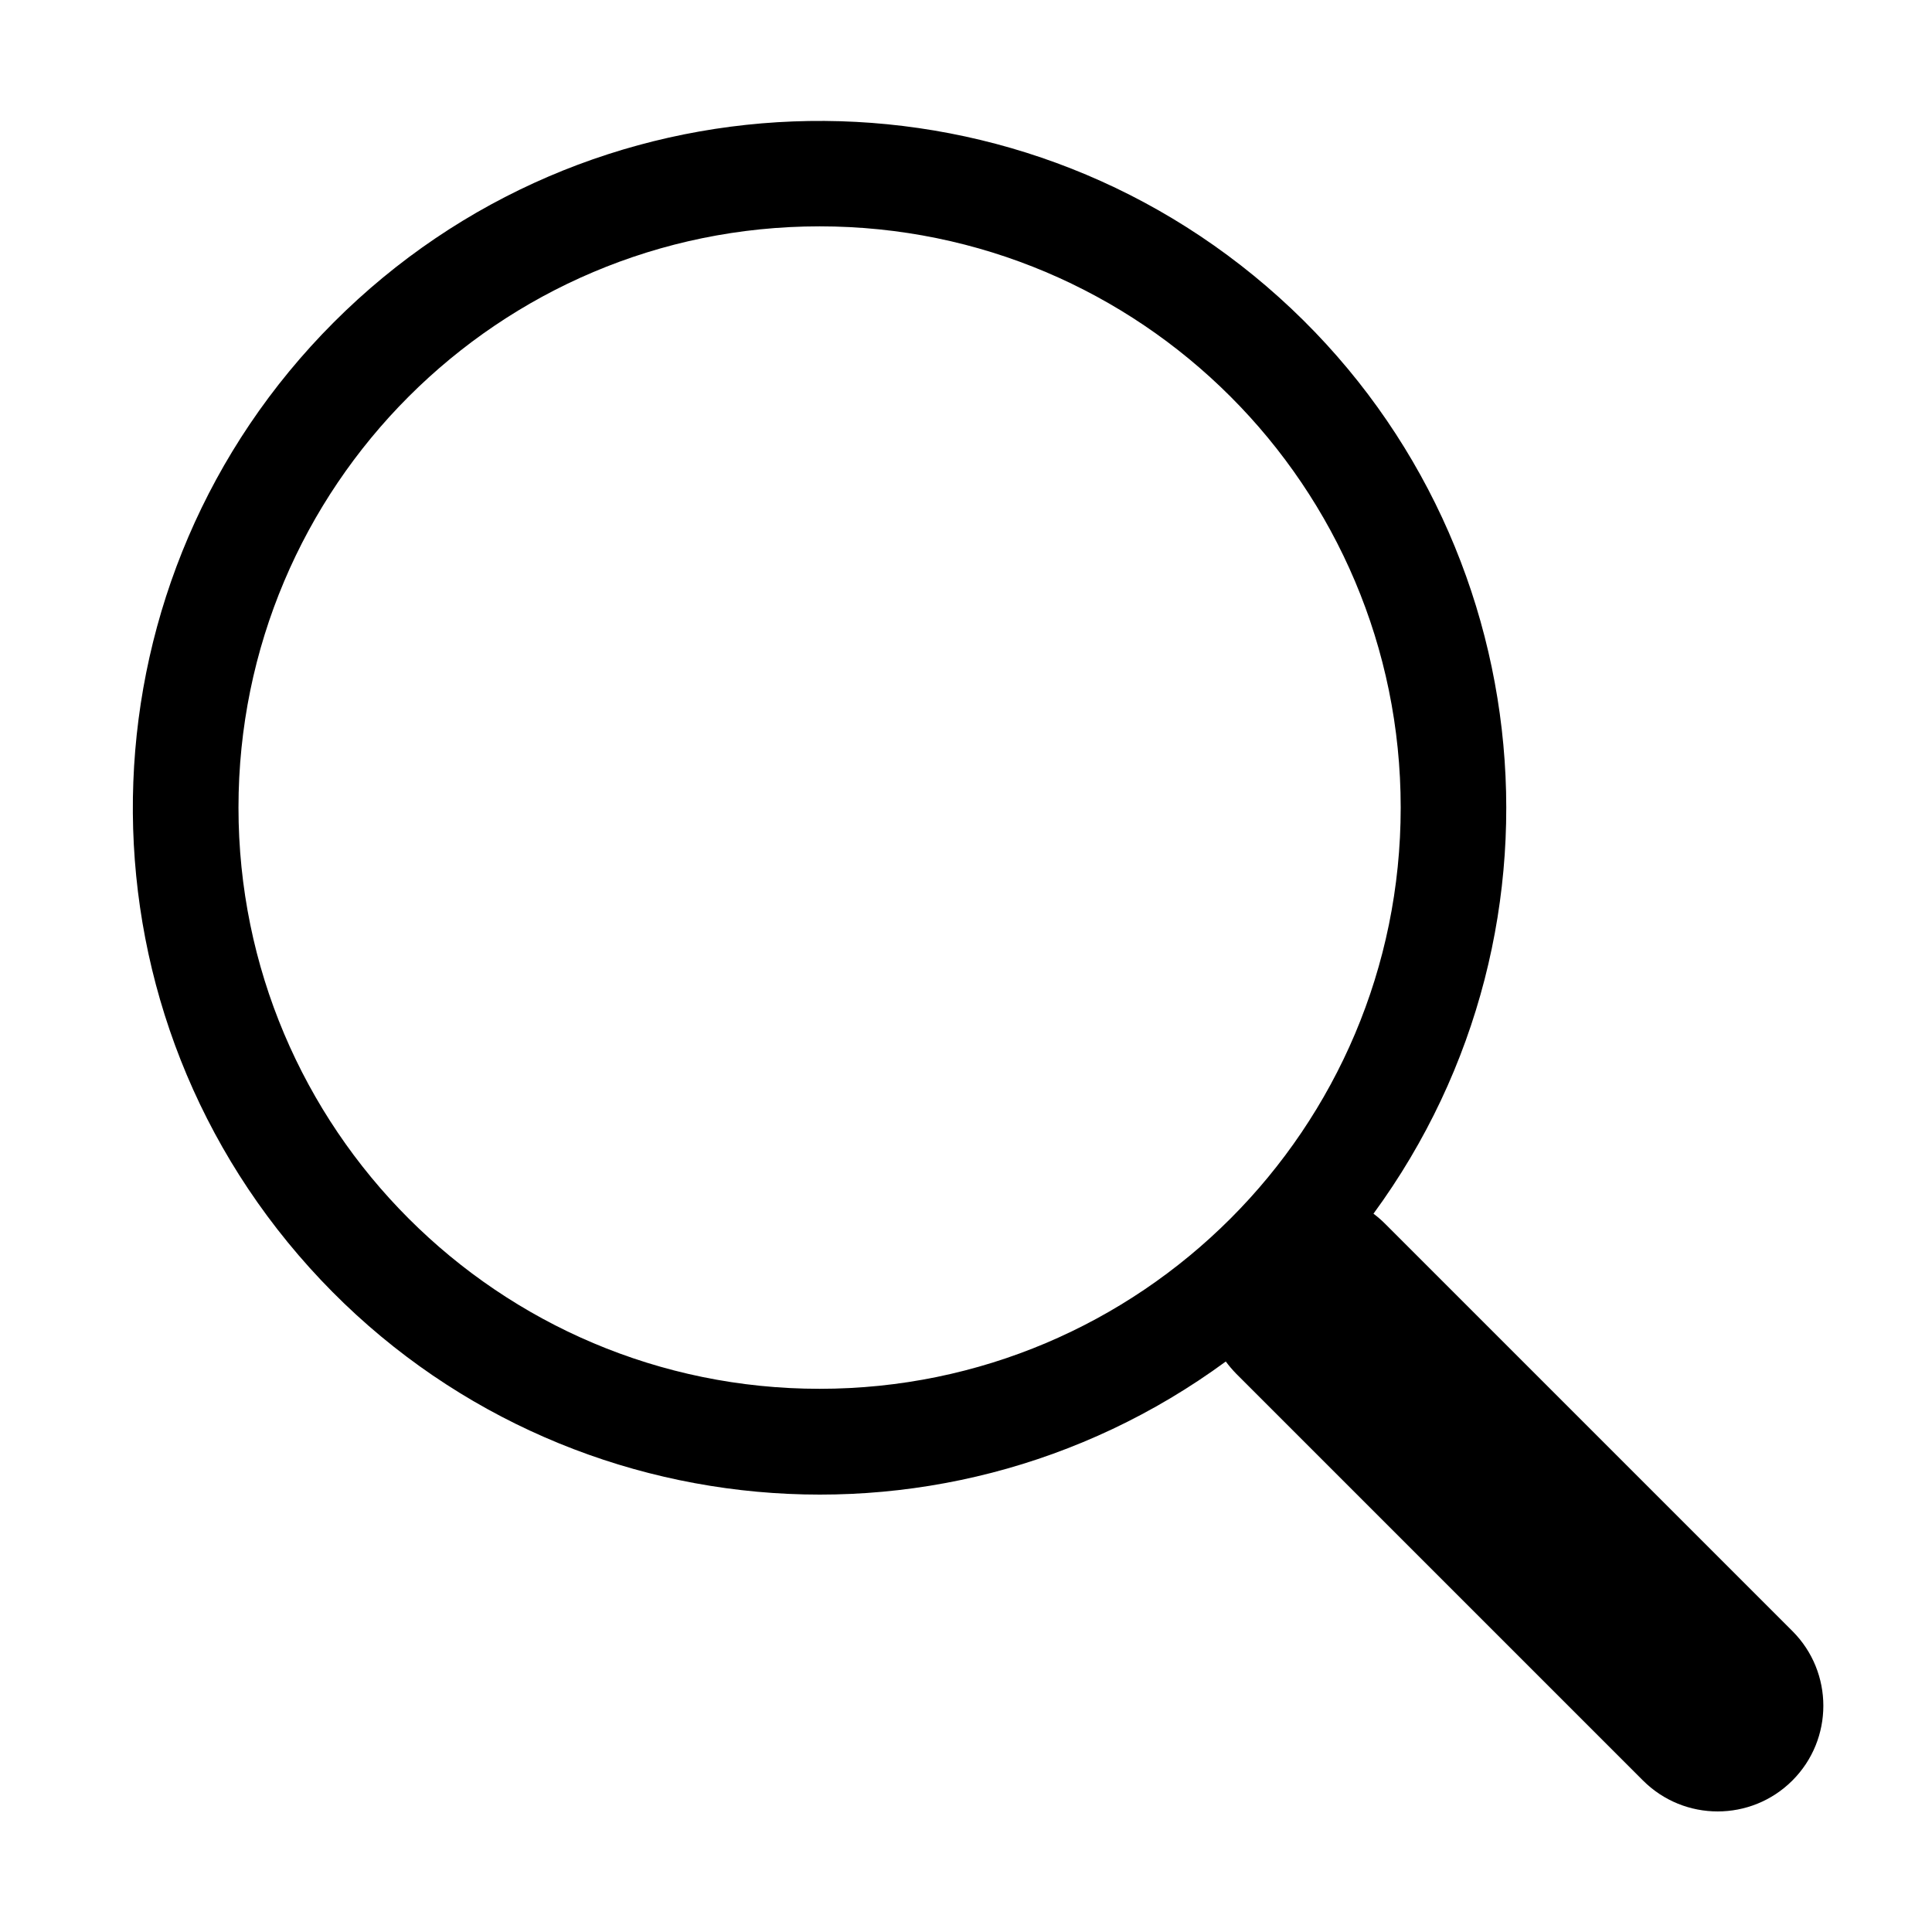
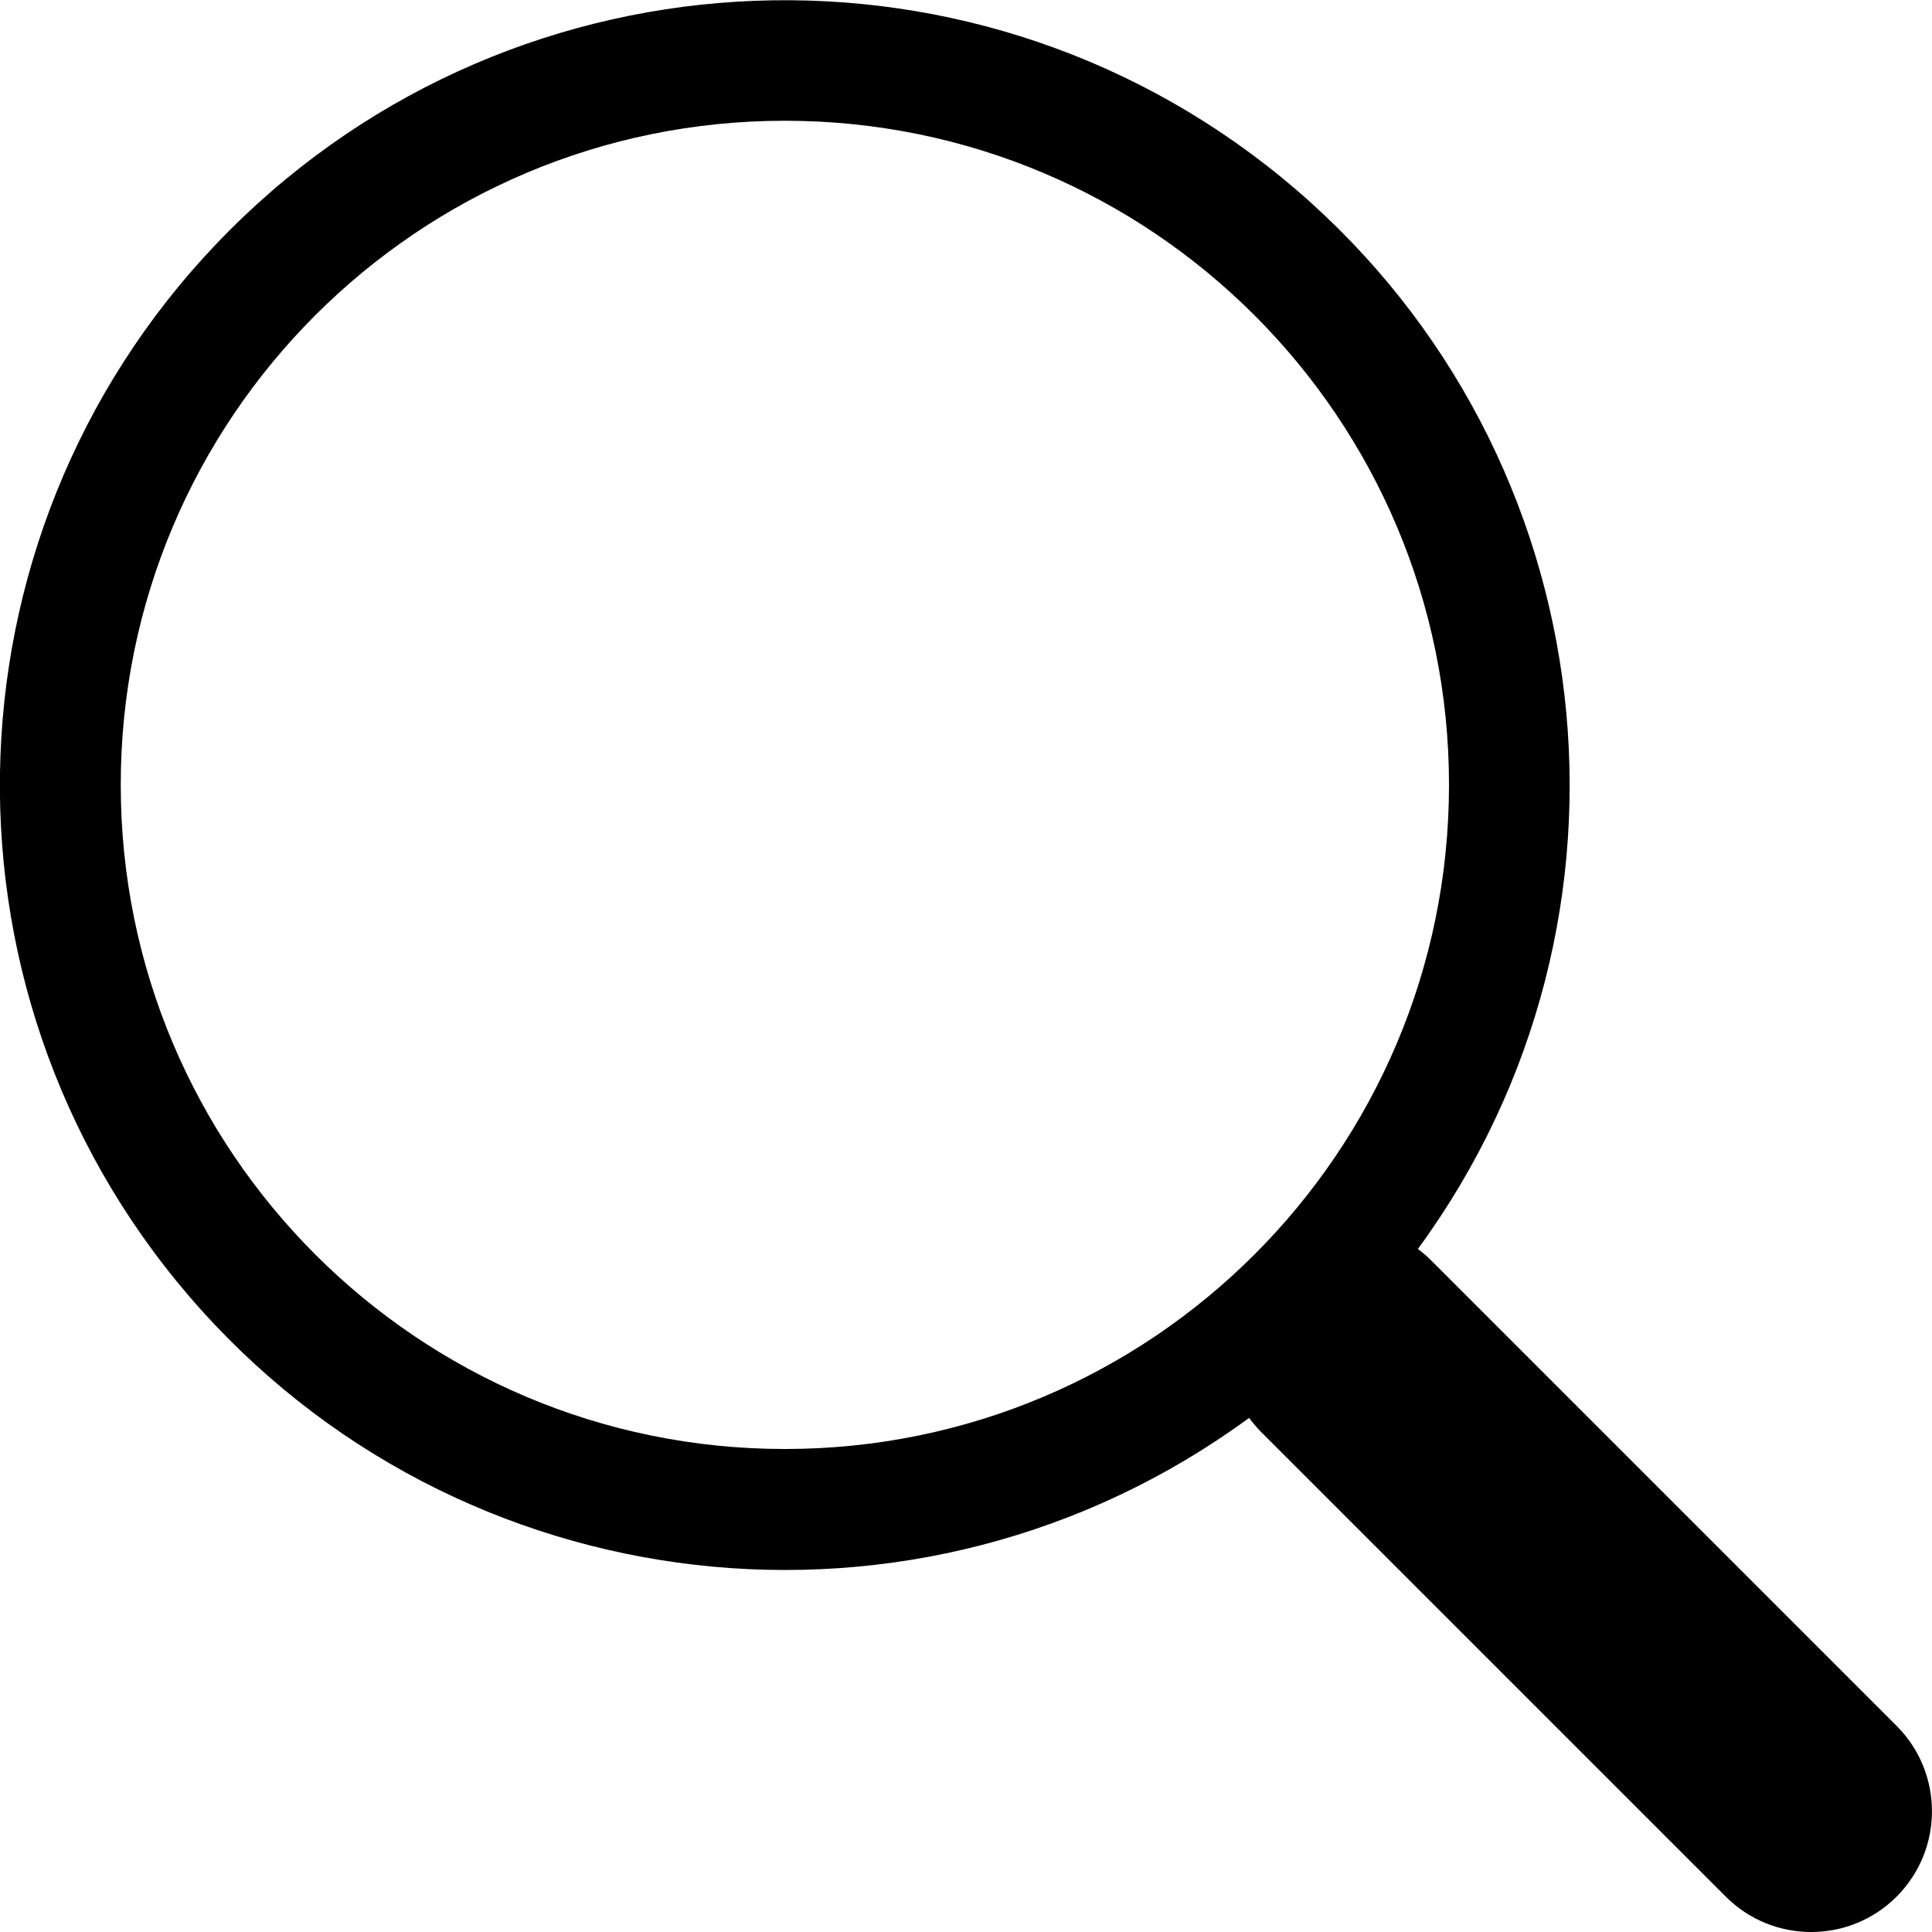
- <svg xmlns="http://www.w3.org/2000/svg" width="16" height="16" fill="currentColor" class="bi bi-search" viewBox="0 0 16 16" version="1.1" id="svg4">
-   <defs id="defs8" />
-   <path d="m 11.374,10.052 a 5.687,5.688 0 1 0 -1.222,1.223 h -8.75e-4 c 0.026,0.035 0.054,0.068 0.086,0.101 l 3.369,3.369 a 0.875,0.875 0 0 0 1.238,-1.237 l -3.369,-3.369 a 0.881,0.881 0 0 0 -0.101,-0.088 z m 0.226,-3.364 a 4.812,4.813 0 1 1 -9.625,0 4.812,4.813 0 0 1 9.625,0 z" id="path2" style="stroke-width:0.9;stroke-miterlimit:4;stroke-dasharray:none" />
+ <svg xmlns="http://www.w3.org/2000/svg" width="24" height="24" fill="currentColor" class="bi bi-search" viewBox="0 0 16 16">
+   <path d="M11.742 10.344a6.5 6.5 0 1 0-1.397 1.398h-.001c.03.04.062.078.098.115l3.85 3.85a1 1 0 0 0 1.415-1.414l-3.85-3.85a1.007 1.007 0 0 0-.115-.1zM12 6.5a5.5 5.5 0 1 1-11 0 5.5 5.5 0 0 1 11 0z" />
</svg>
